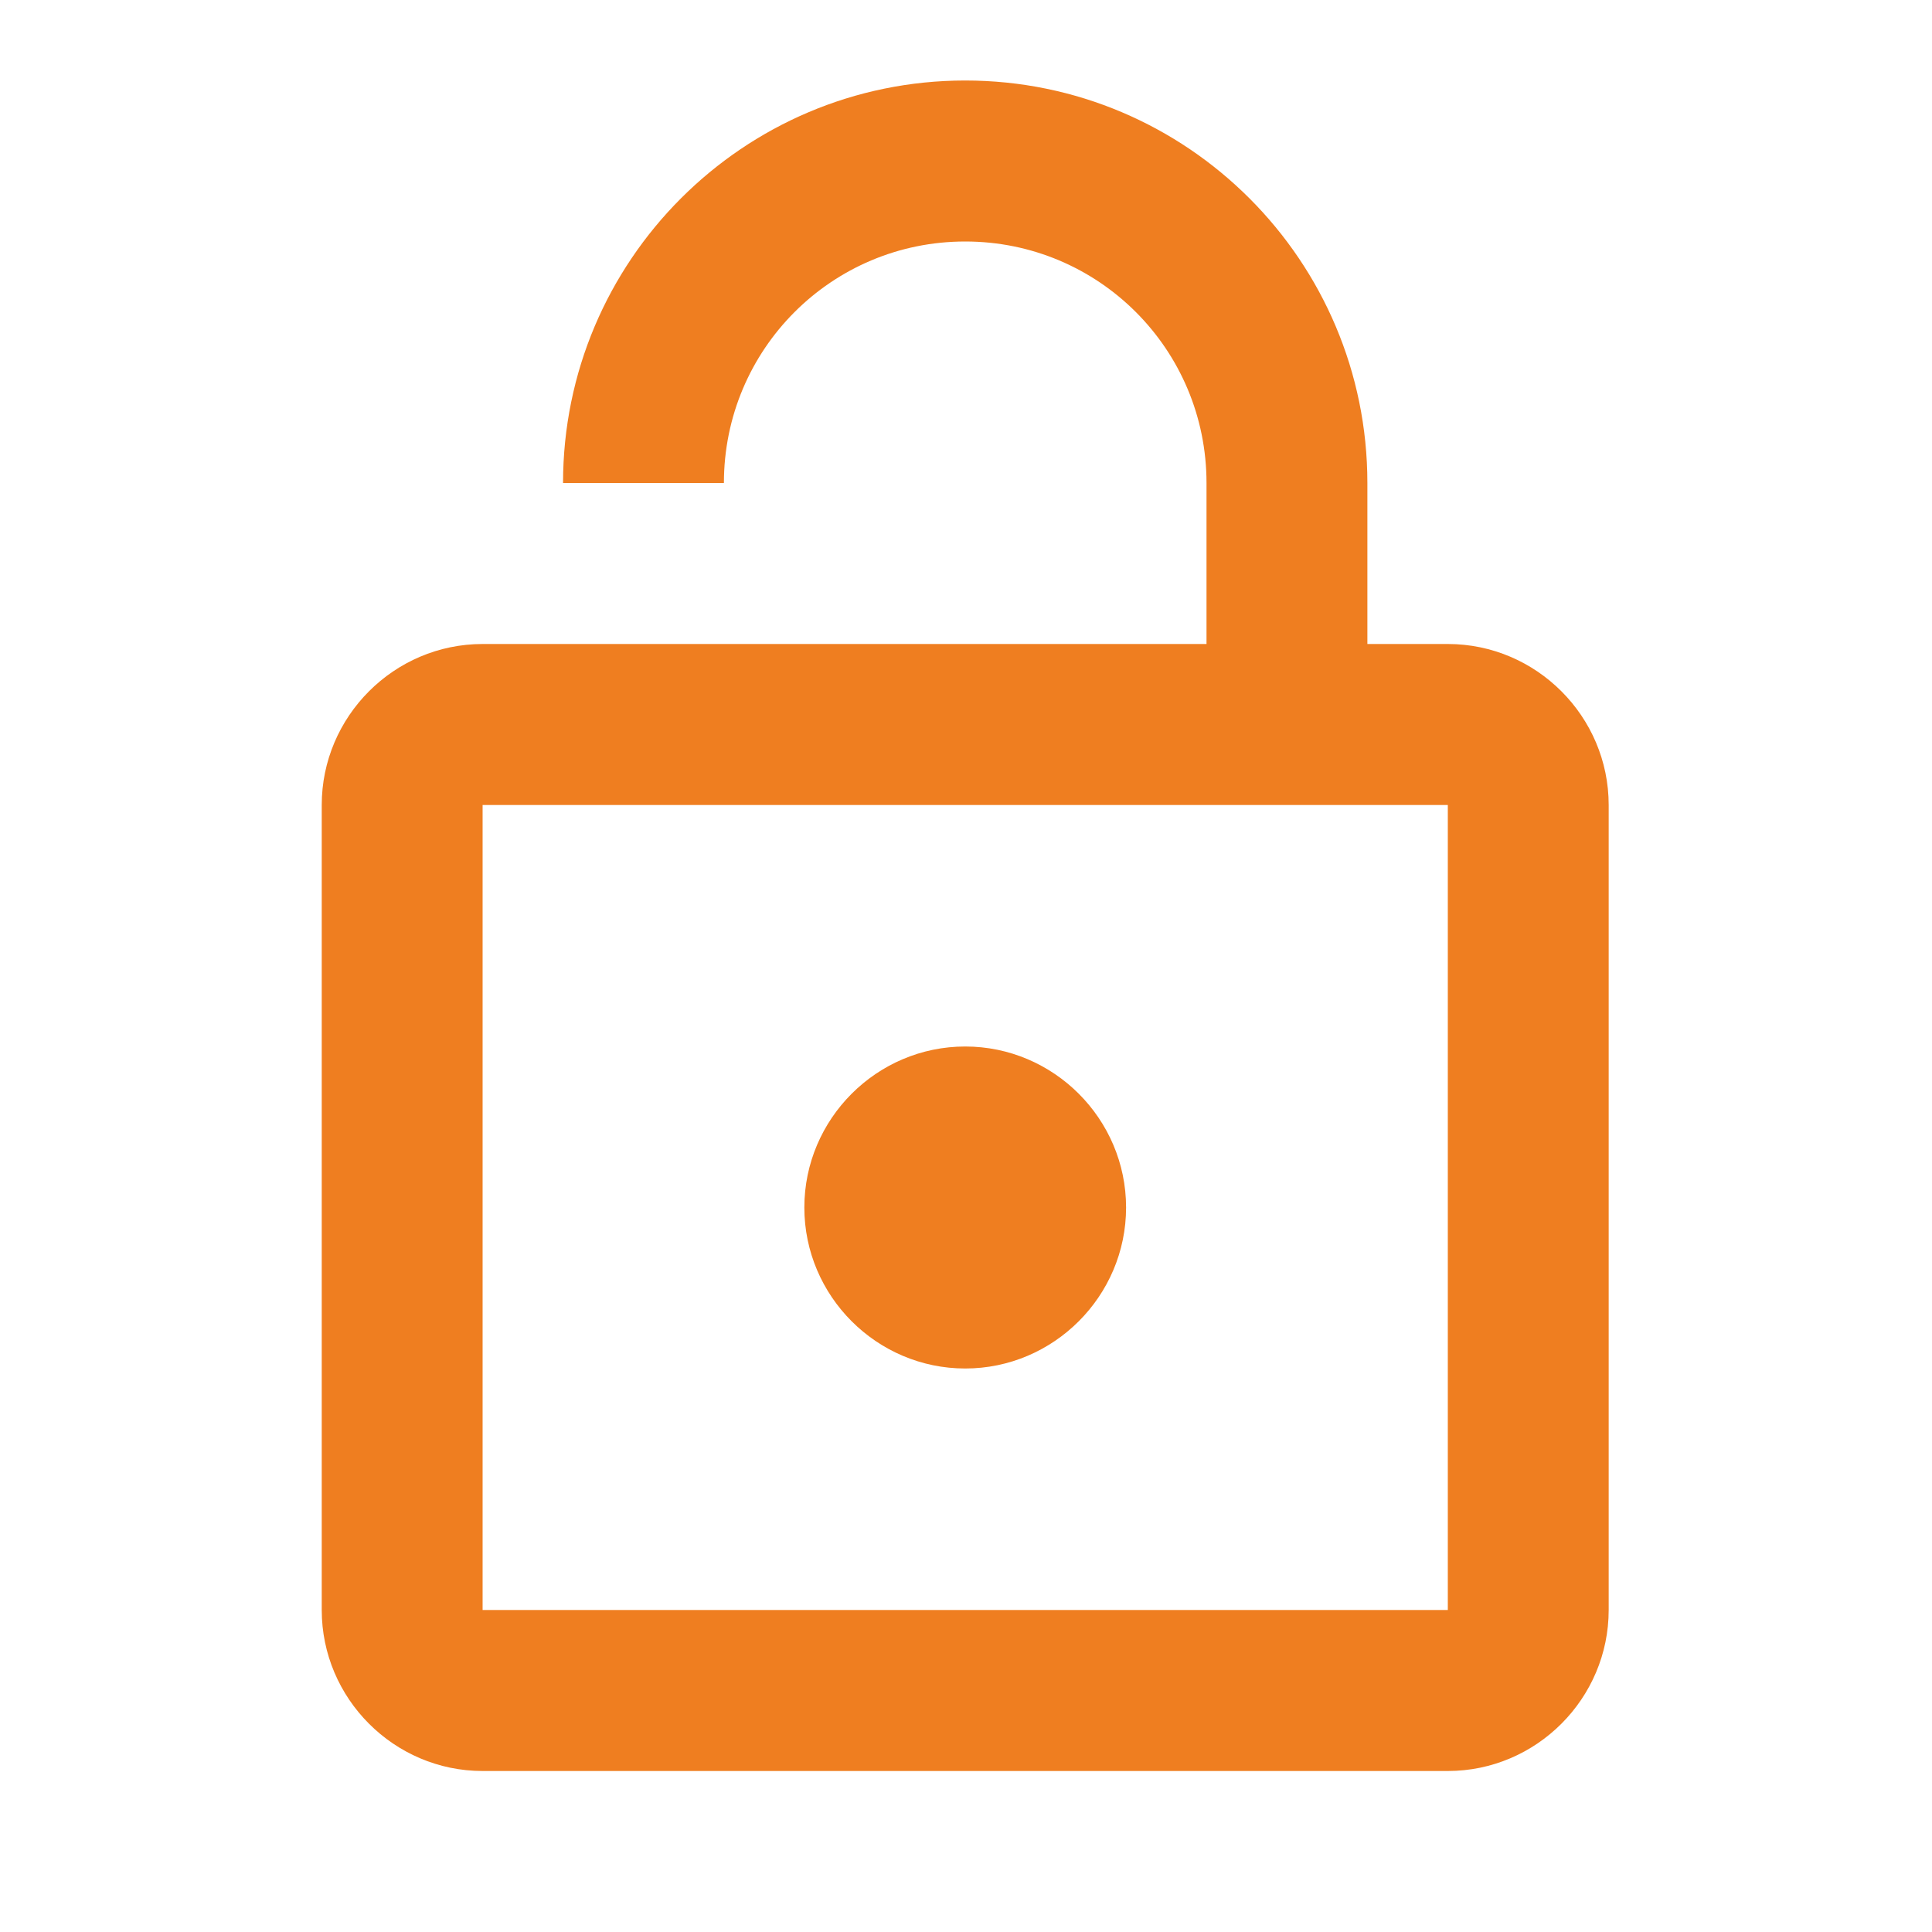
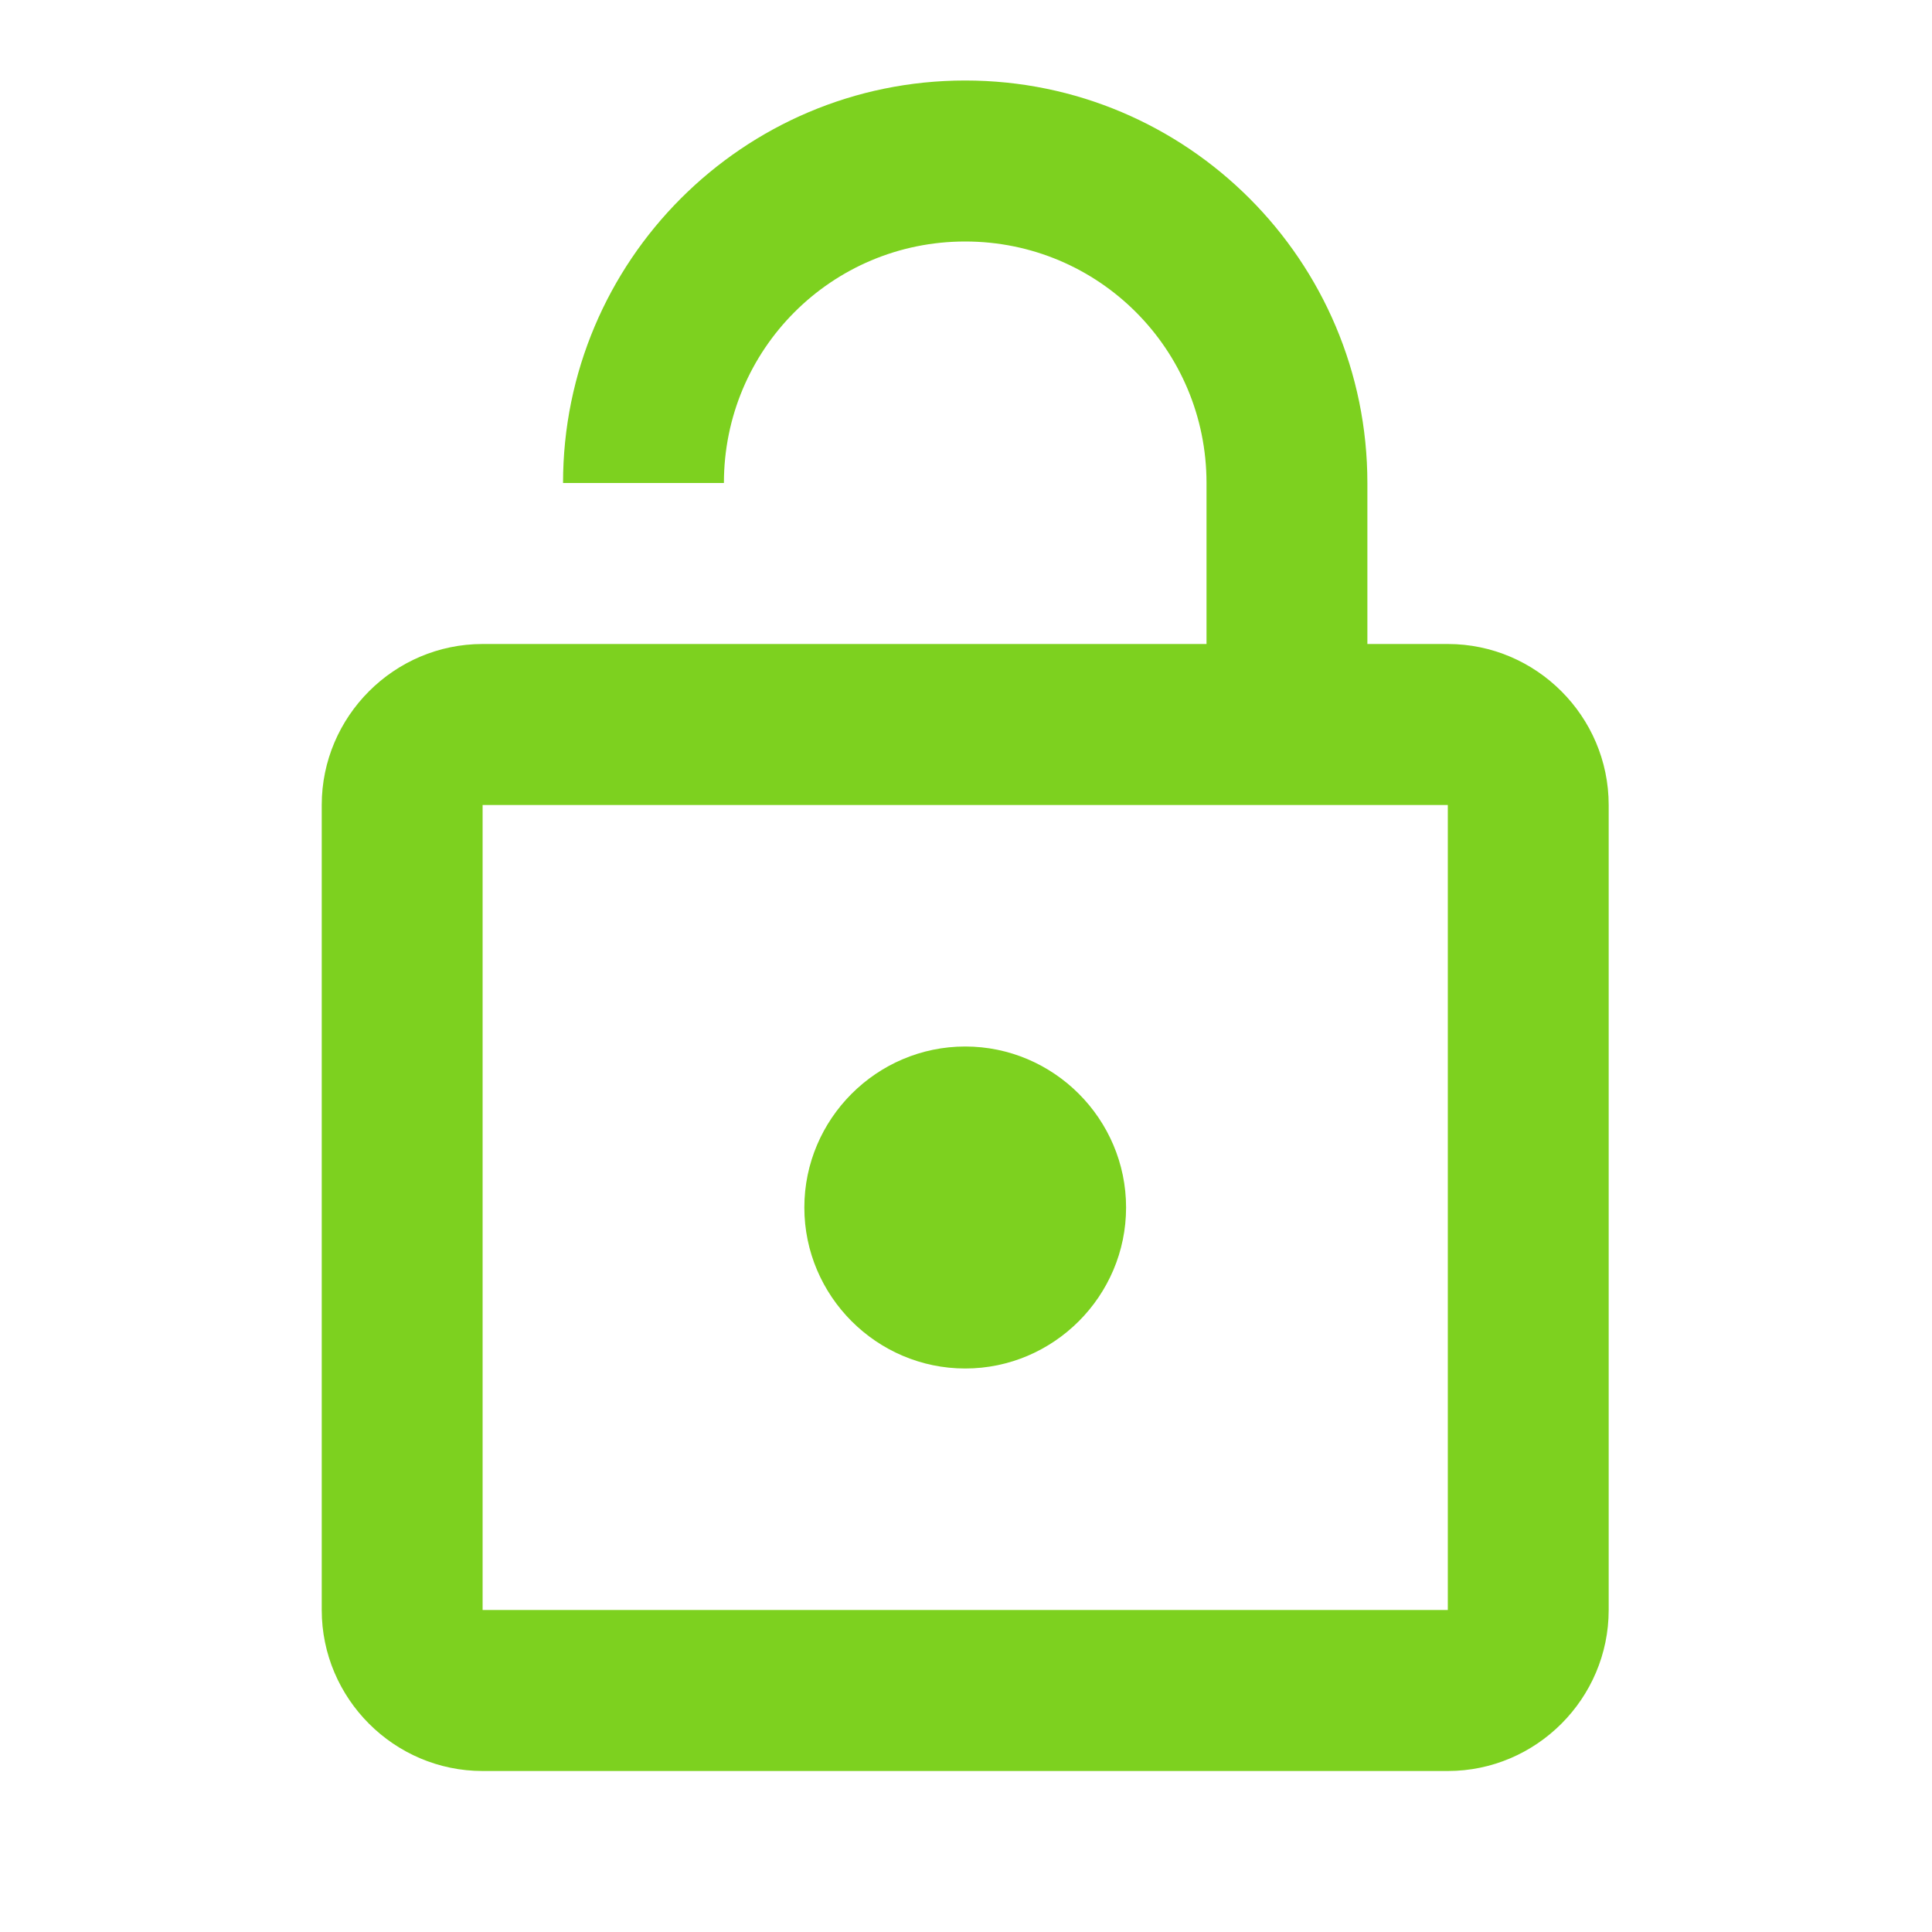
<svg xmlns="http://www.w3.org/2000/svg" width="24" height="24" viewBox="0 0 6.35 6.35" version="1.1" id="svg20037">
  <defs id="defs20031" />
  <g id="layer1" transform="translate(0,-290.65)">
    <g style="stroke-width:1" transform="matrix(0.2643669,0,0,0.2645833,0,290.65)" id="g12933-3">
      <g style="stroke-width:1" id="g12879-0">
        <g style="display:none;stroke-width:1" id="g12875-5" display="none" />
        <path style="fill:none;stroke-width:1" d="M 0,0 H 24 V 24 H 0 Z" id="path12877-7" />
      </g>
      <g style="display:none;stroke-width:1" id="g12889-9" display="none">
        <g style="stroke-width:1" id="g12881-0" />
        <g style="display:inline;stroke-width:1" display="inline" id="g12887-1">
          <path style="stroke-width:1" d="m 12,13 c -1.1,0 -2,0.9 -2,2 0,1.1 0.9,2 2,2 1.1,0 2,-0.9 2,-2 0,-1.1 -0.9,-2 -2,-2 z" id="path12883-1" />
          <path style="stroke-width:1" d="M 18,8 H 17 V 6 C 17,3.24 14.76,1 12,1 9.72,1 7.73,2.54 7.16,4.75 7.02,5.29 7.34,5.83 7.88,5.97 8.41,6.11 8.96,5.79 9.1,5.25 9.44,3.93 10.63,3 12,3 c 1.65,0 3,1.35 3,3 V 8 H 6 C 4.9,8 4,8.9 4,10 v 10 c 0,1.1 0.9,2 2,2 h 12 c 1.1,0 2,-0.9 2,-2 V 10 C 20,8.9 19.1,8 18,8 Z m 0,11 c 0,0.55 -0.45,1 -1,1 H 7 C 6.45,20 6,19.55 6,19 v -8 c 0,-0.55 0.45,-1 1,-1 h 10 c 0.55,0 1,0.45 1,1 z" id="path12885-0" />
        </g>
      </g>
      <g style="display:none;stroke-width:1" id="g12899-0" display="none">
        <g style="stroke-width:1" id="g12891-2" />
        <g style="display:inline;stroke-width:1" display="inline" id="g12897-4">
          <path style="stroke-width:1" d="M 20,8 H 17 V 6.21 C 17,3.6 15.09,1.27 12.49,1.02 9.51,0.74 7,3.08 7,6 V 6 H 9 V 6 C 9,4.87 9.6,3.76 10.64,3.3 12.85,2.31 15,3.9 15,6 V 8 H 4 V 22 H 20 Z M 18,20 H 6 V 10 h 12 z" id="path12893-1" />
          <path style="stroke-width:1" d="m 12,17 c 1.1,0 2,-0.9 2,-2 0,-1.1 -0.9,-2 -2,-2 -1.1,0 -2,0.9 -2,2 0,1.1 0.9,2 2,2 z" id="path12895-6" />
        </g>
      </g>
      <g style="stroke-width:1" id="g12909-8">
        <g style="display:none;stroke-width:1" id="g12901-6" display="none" />
        <g style="stroke-width:1" id="g12907-9">
-           <path style="fill:#ef7e20;fill-opacity:1;stroke-width:1" d="M 18,8 H 17 V 6 C 17,3.24 14.76,1 12,1 9.24,1 7,3.24 7,6 v 0 h 2 v 0 c 0,-1.66 1.34,-3 3,-3 1.66,0 3,1.34 3,3 V 8 H 6 C 4.9,8 4,8.9 4,10 v 10 c 0,1.1 0.9,2 2,2 h 12 c 1.1,0 2,-0.9 2,-2 V 10 C 20,8.9 19.1,8 18,8 Z m 0,12 H 6 V 10 h 12 z" id="path12903-4" />
-           <path style="fill:#ef7e20;fill-opacity:1;stroke-width:1" d="m 12,17 c 1.1,0 2,-0.9 2,-2 0,-1.1 -0.9,-2 -2,-2 -1.1,0 -2,0.9 -2,2 0,1.1 0.9,2 2,2 z" id="path12905-1" />
+           <path style="fill:#7dd11f;fill-opacity:1;stroke-width:1" d="M 18,8 H 17 V 6 C 17,3.24 14.76,1 12,1 9.24,1 7,3.24 7,6 v 0 h 2 v 0 c 0,-1.66 1.34,-3 3,-3 1.66,0 3,1.34 3,3 V 8 H 6 C 4.9,8 4,8.9 4,10 v 10 c 0,1.1 0.9,2 2,2 h 12 c 1.1,0 2,-0.9 2,-2 V 10 C 20,8.9 19.1,8 18,8 Z m 0,12 H 6 V 10 h 12 z" id="path12903-4" />
+           <path style="fill:#7dd11f;fill-opacity:1;stroke-width:1" d="m 12,17 c 1.1,0 2,-0.9 2,-2 0,-1.1 -0.9,-2 -2,-2 -1.1,0 -2,0.9 -2,2 0,1.1 0.9,2 2,2 z" id="path12905-1" />
        </g>
      </g>
      <g style="display:none;stroke-width:1" id="g12921-0" display="none">
        <g style="stroke-width:1" id="g12911-4" />
        <g style="display:inline;stroke-width:1" display="inline" id="g12919-5">
          <path style="opacity:0.3;stroke-width:1" d="M 6,20 H 18 V 10 H 6 Z m 6,-7 c 1.1,0 2,0.9 2,2 0,1.1 -0.9,2 -2,2 -1.1,0 -2,-0.9 -2,-2 0,-1.1 0.9,-2 2,-2 z" id="path12913-8" />
          <path style="stroke-width:1" d="M 18,8 H 17 V 6 C 17,3.24 14.76,1 12,1 9.24,1 7,3.24 7,6 v 0 h 2 v 0 c 0,-1.66 1.34,-3 3,-3 1.66,0 3,1.34 3,3 V 8 H 6 C 4.9,8 4,8.9 4,10 v 10 c 0,1.1 0.9,2 2,2 h 12 c 1.1,0 2,-0.9 2,-2 V 10 C 20,8.9 19.1,8 18,8 Z m 0,12 H 6 V 10 h 12 z" id="path12915-9" />
          <path style="stroke-width:1" d="m 12,17 c 1.1,0 2,-0.9 2,-2 0,-1.1 -0.9,-2 -2,-2 -1.1,0 -2,0.9 -2,2 0,1.1 0.9,2 2,2 z" id="path12917-3" />
        </g>
      </g>
      <g style="display:none;stroke-width:1" id="g12931-1" display="none">
        <g style="stroke-width:1" id="g12923-3" />
        <g style="display:inline;stroke-width:1" display="inline" id="g12929-5">
          <path style="stroke-width:1" d="M 18,8 H 17 V 6 C 17,3.24 14.76,1 12,1 9.24,1 7,3.24 7,6 v 0 h 2 v 0 c 0,-1.66 1.34,-3 3,-3 1.66,0 3,1.34 3,3 V 8 H 6 C 4.9,8 4,8.9 4,10 v 10 c 0,1.1 0.9,2 2,2 h 12 c 1.1,0 2,-0.9 2,-2 V 10 C 20,8.9 19.1,8 18,8 Z m 0,12 H 6 V 10 h 12 z" id="path12925-2" />
          <path style="stroke-width:1" d="m 12,17 c 1.1,0 2,-0.9 2,-2 0,-1.1 -0.9,-2 -2,-2 -1.1,0 -2,0.9 -2,2 0,1.1 0.9,2 2,2 z" id="path12927-9" />
        </g>
      </g>
    </g>
  </g>
</svg>
